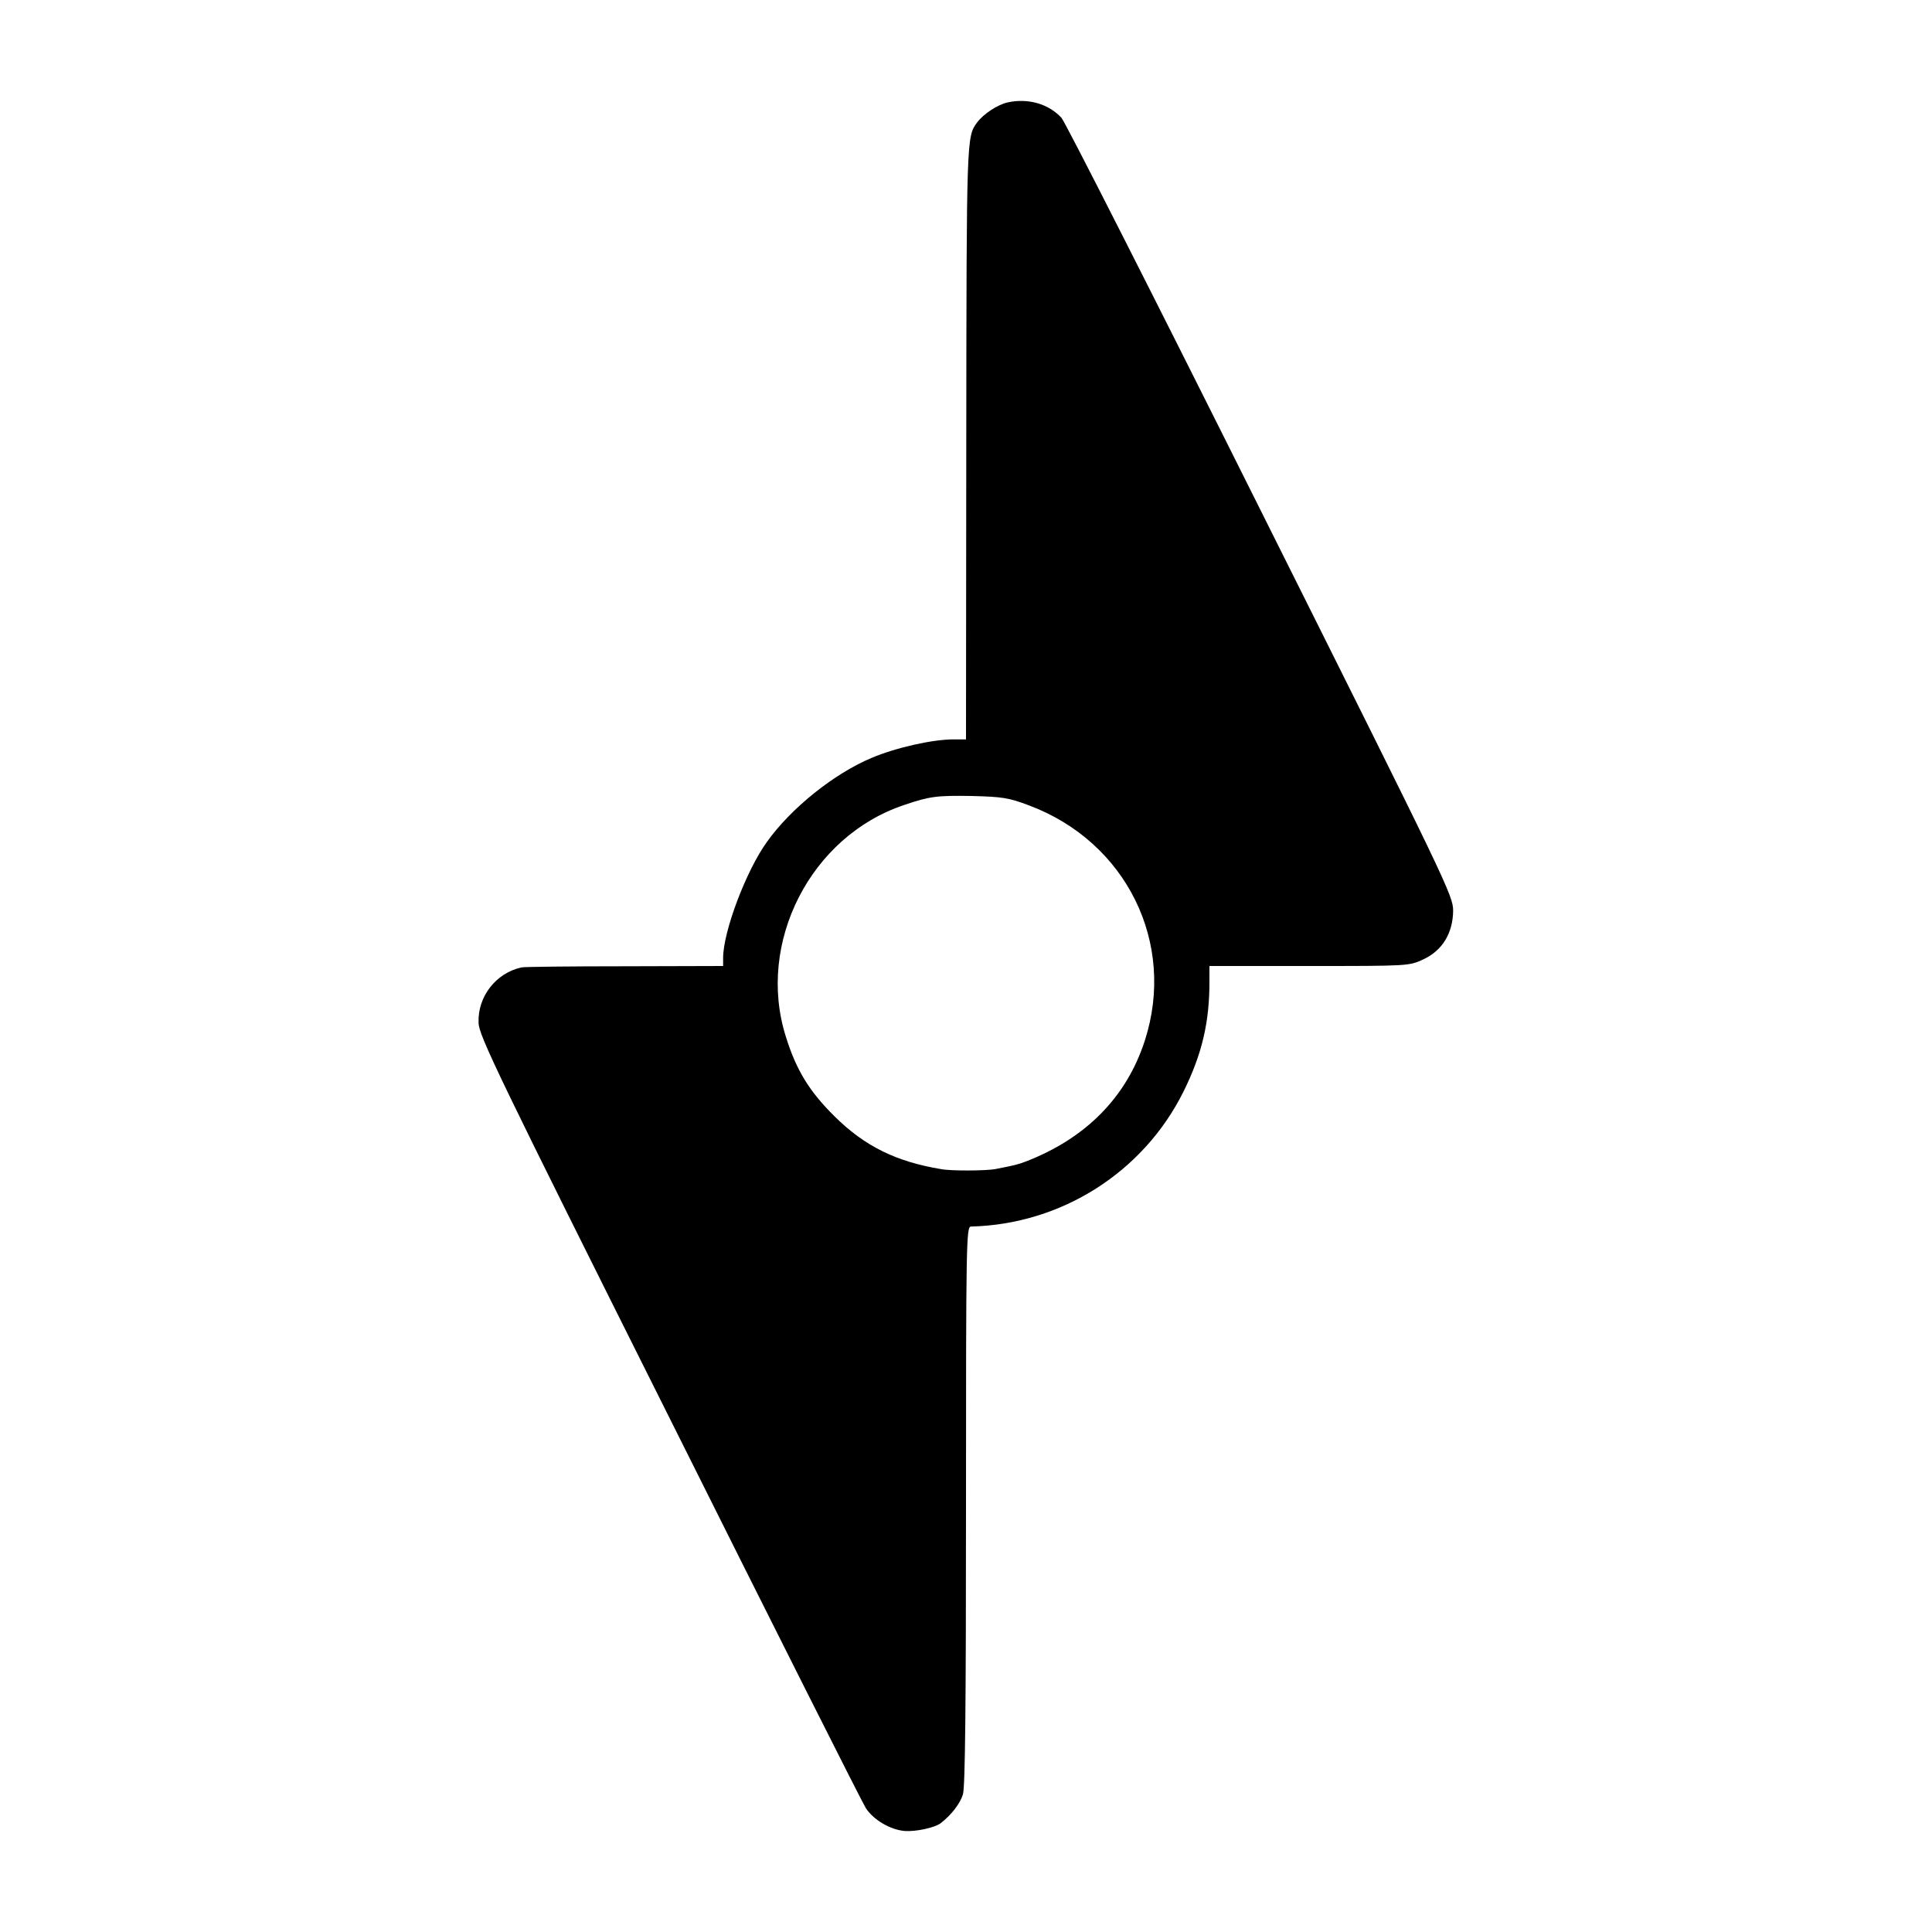
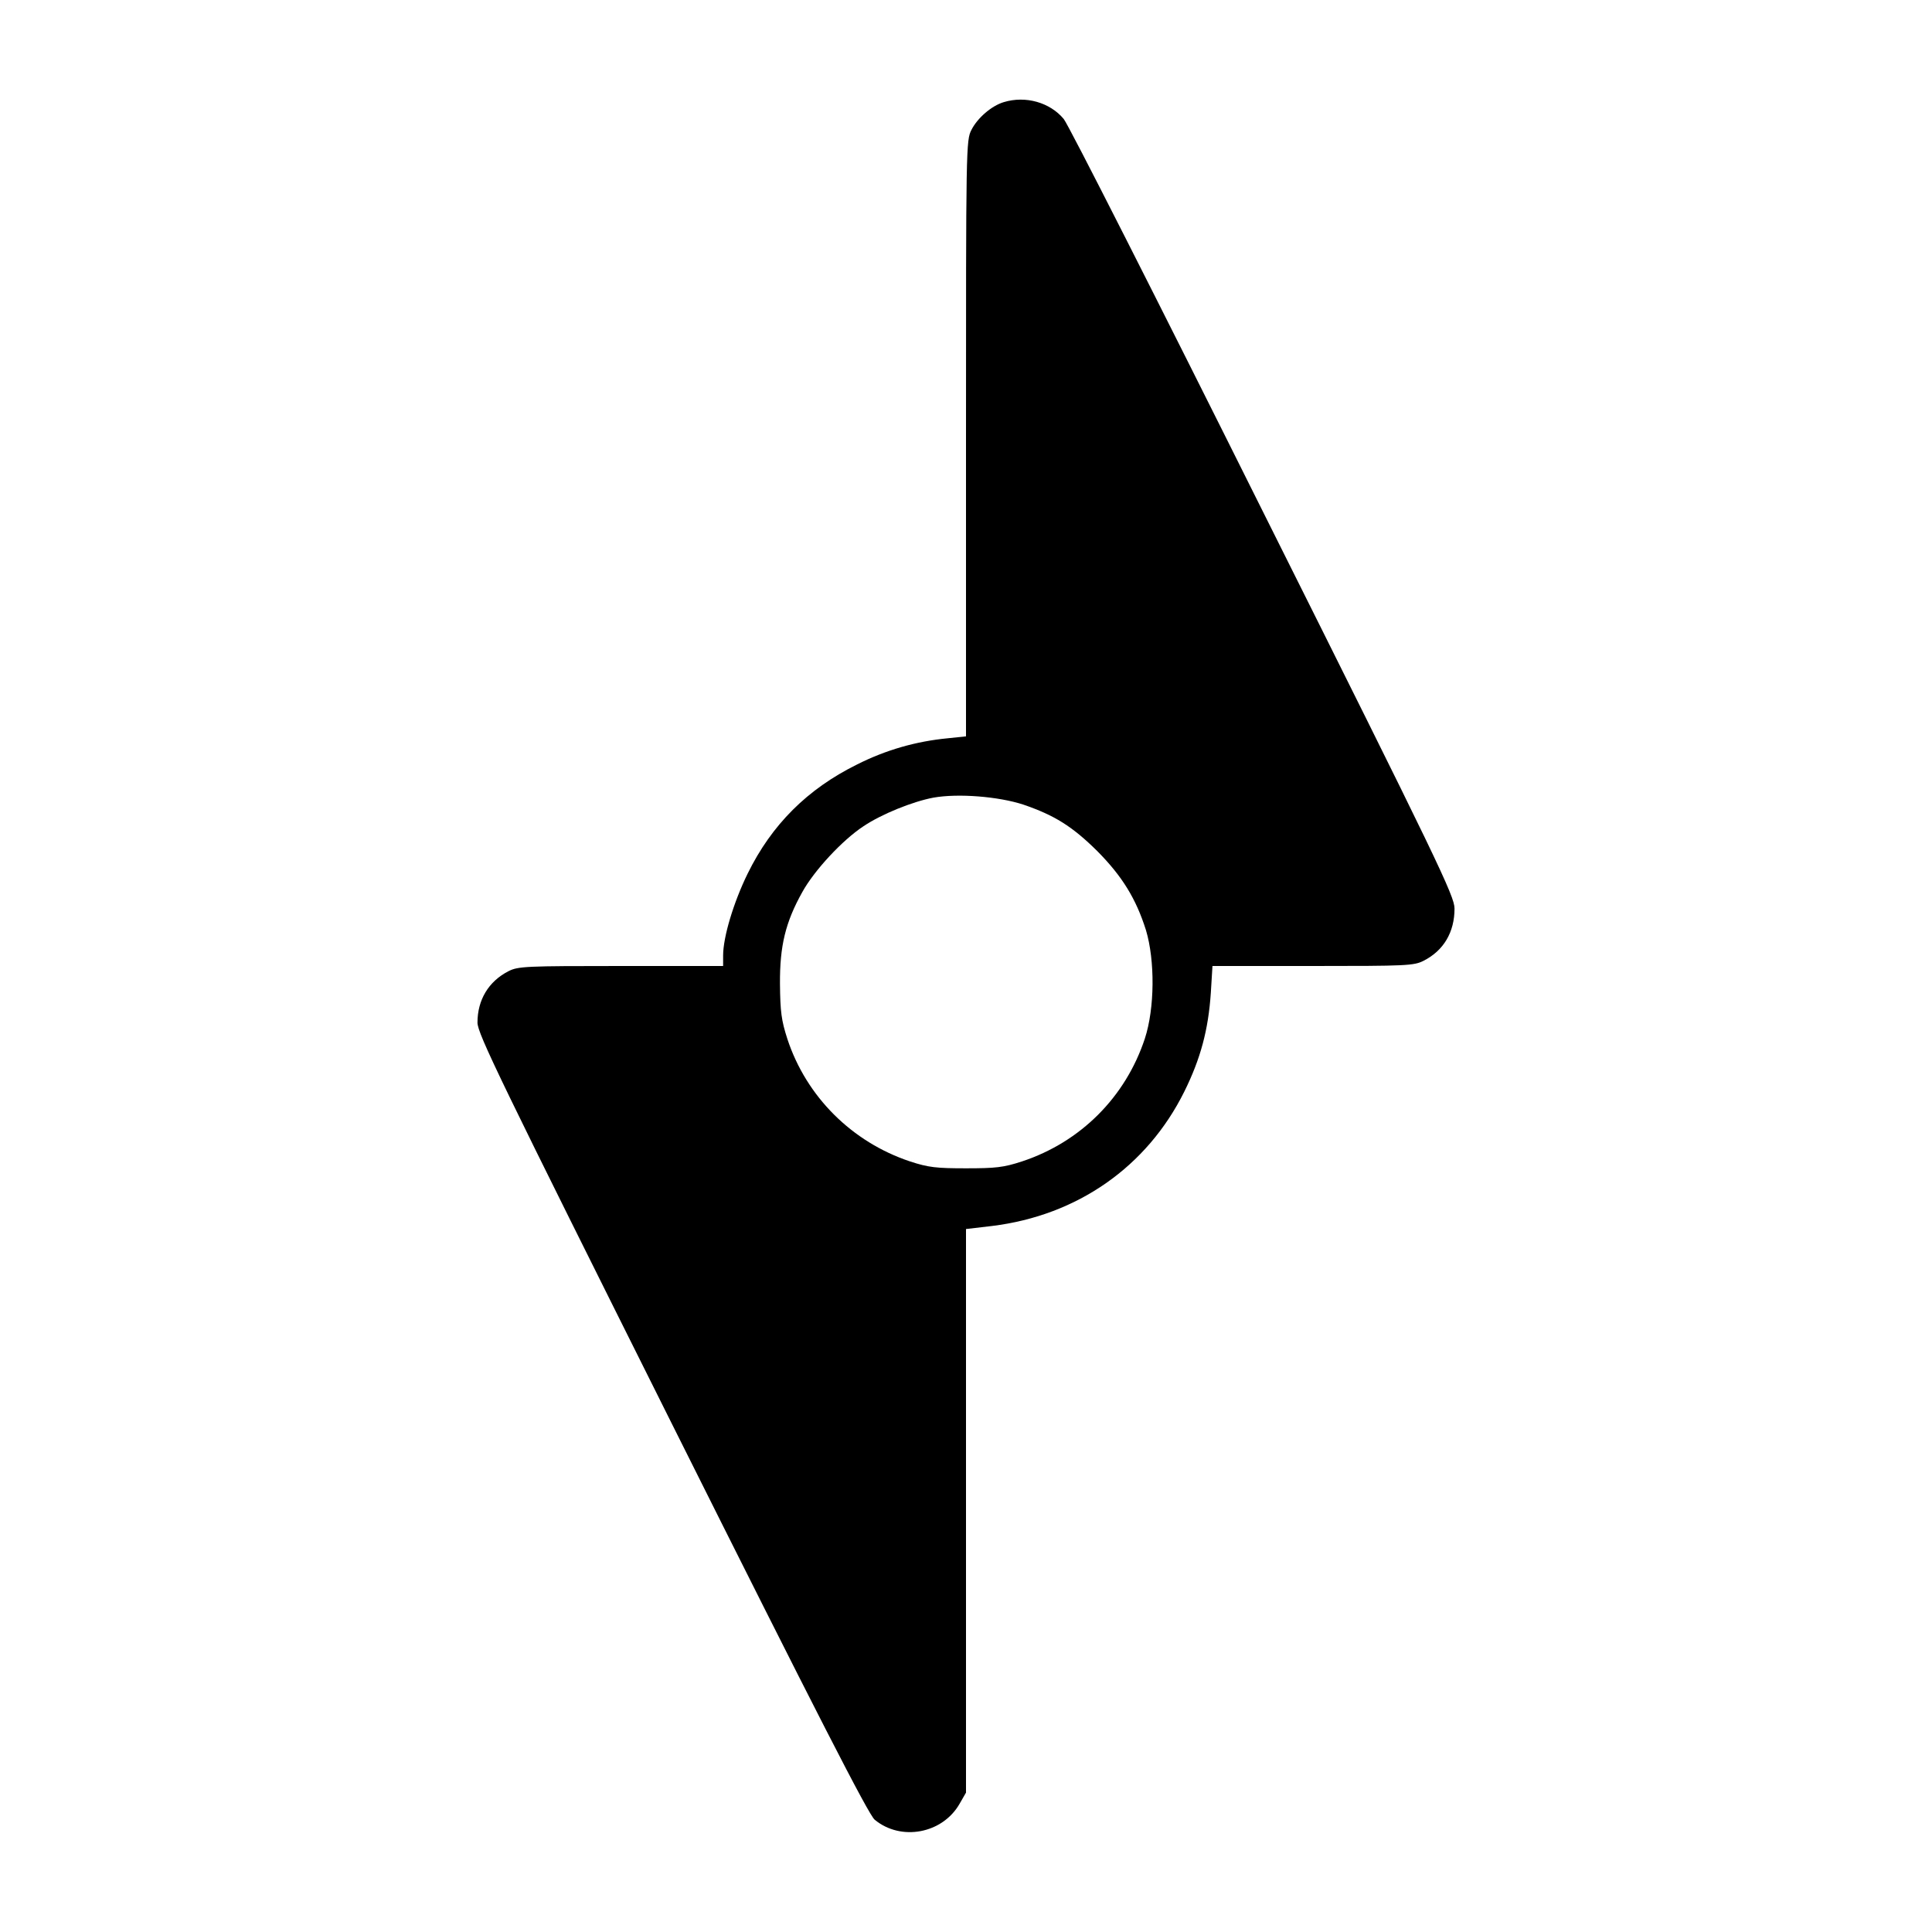
<svg xmlns="http://www.w3.org/2000/svg" version="1.0" width="700pt" height="700pt" viewBox="0 0 700 700" preserveAspectRatio="xMidYMid meet">
  <g transform="translate(0,700) scale(0.1,-0.1)" fill="#000000" stroke="none">
-     <path d="M3651 6629 c-36 -8 -87 -41 -111 -73 -38 -52 -38 -52 -39 -1158 l-1 -1077 -42 0 c-75 1 -210 -29 -300 -67 -136 -57 -292 -182 -379 -304 -76 -105 -159 -326 -159 -421 l0 -29 -357 -1 c-197 0 -365 -2 -373 -4 -93 -20 -160 -106 -156 -201 1 -46 69 -187 691 -1430 379 -759 699 -1395 712 -1415 28 -43 88 -78 140 -83 42 -3 110 12 131 28 40 31 71 72 81 105 8 28 11 323 11 1048 0 954 1 1009 18 1009 328 8 625 197 770 489 67 135 95 253 94 403 l0 52 361 0 c361 0 362 0 414 24 69 32 107 95 108 176 0 55 -20 96 -698 1452 -383 767 -708 1407 -721 1421 -47 51 -121 72 -195 56z m77 -2547 c353 -132 534 -499 420 -852 -66 -205 -214 -355 -433 -439 -29 -11 -43 -14 -110 -27 -34 -6 -158 -7 -195 0 -163 27 -277 83 -386 191 -91 90 -139 167 -177 290 -107 339 90 725 428 838 93 32 120 35 245 33 112 -3 134 -6 208 -34z" />
+     <path d="M3637 6630 c-44 -13 -95 -57 -117 -100 -20 -38 -20 -61 -20 -1119 l0 -1079 -67 -7 c-114 -11 -223 -42 -328 -95 -180 -89 -309 -218 -396 -395 -51 -104 -89 -230 -89 -297 l0 -38 -370 0 c-345 0 -373 -1 -408 -19 -72 -37 -112 -104 -112 -186 0 -40 83 -210 704 -1453 530 -1060 712 -1415 735 -1435 95 -79 246 -51 308 58 l23 40 0 1021 0 1021 94 11 c310 38 562 215 697 487 59 119 87 224 96 357 l6 98 364 0 c338 0 366 1 401 19 73 37 112 104 112 189 0 45 -58 166 -694 1438 -381 764 -706 1405 -722 1423 -50 60 -138 85 -217 61z m70 -2545 c114 -39 178 -79 269 -169 90 -91 140 -172 176 -286 33 -110 32 -283 -4 -393 -70 -212 -233 -375 -445 -445 -67 -22 -96 -25 -203 -25 -107 0 -136 3 -203 25 -210 70 -375 234 -444 443 -22 68 -26 99 -27 200 -1 138 20 224 81 333 43 78 145 188 221 238 65 44 179 90 254 104 90 16 236 4 325 -25z" />
  </g>
</svg>
